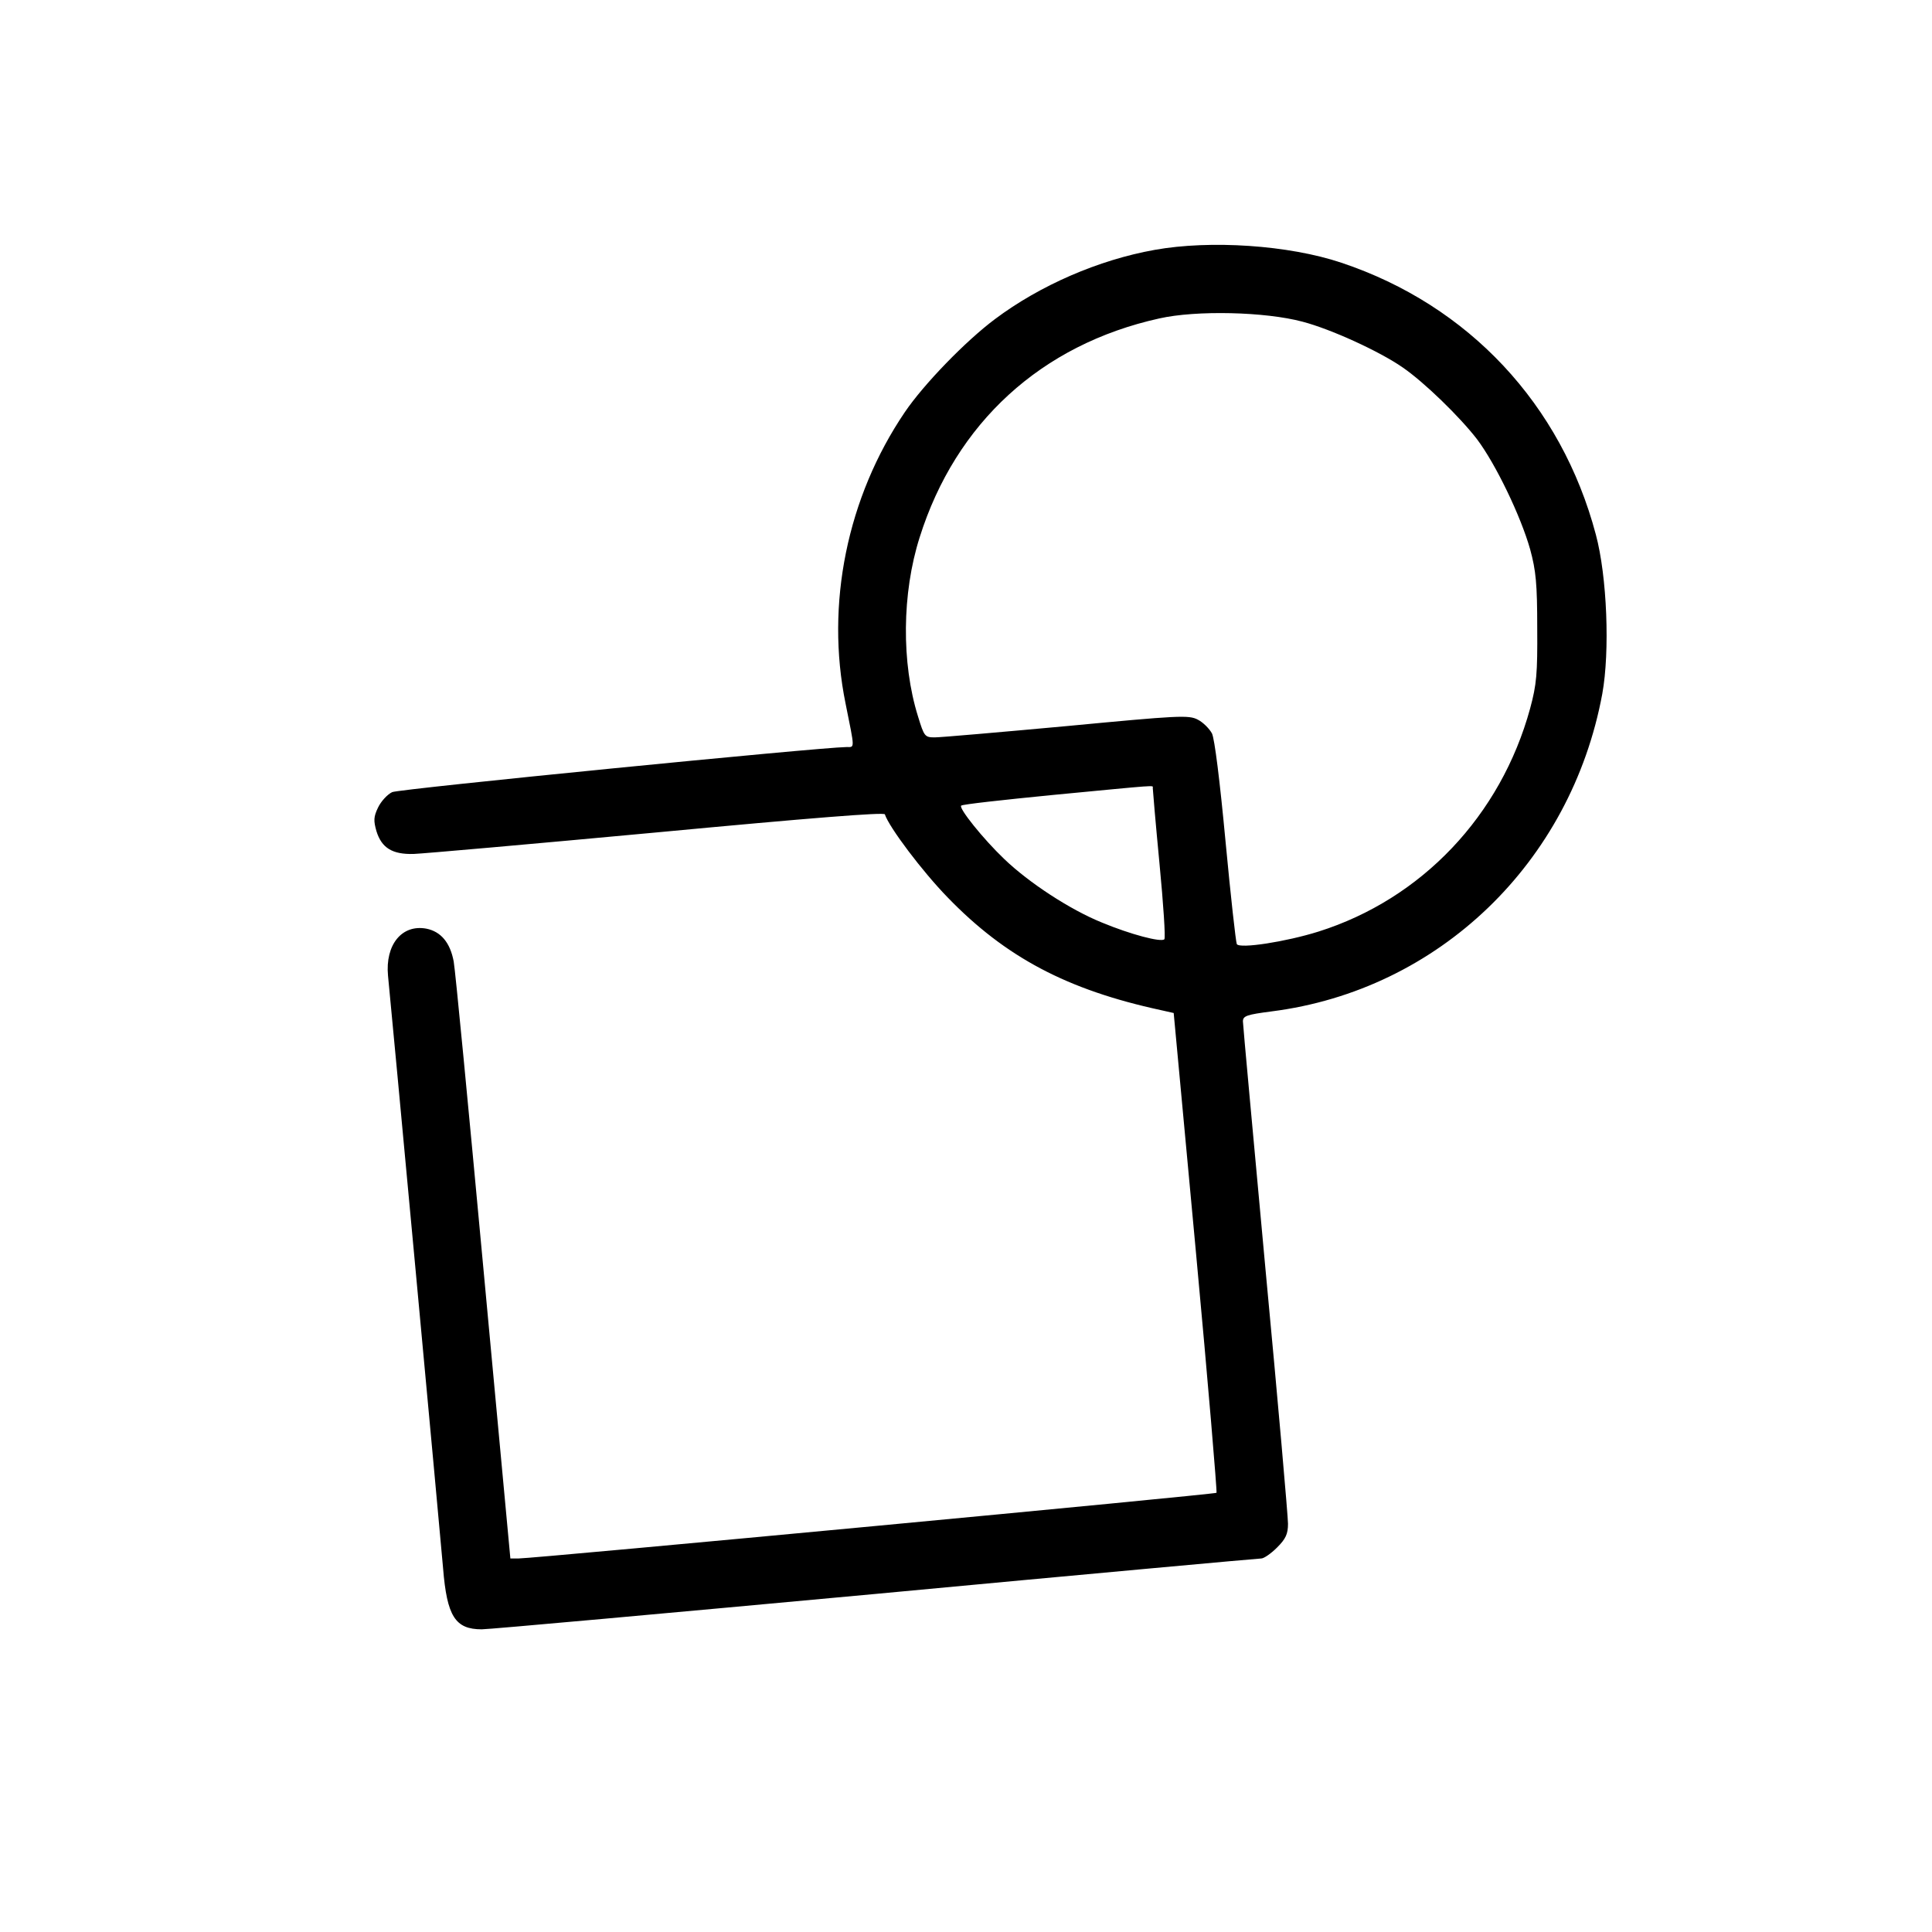
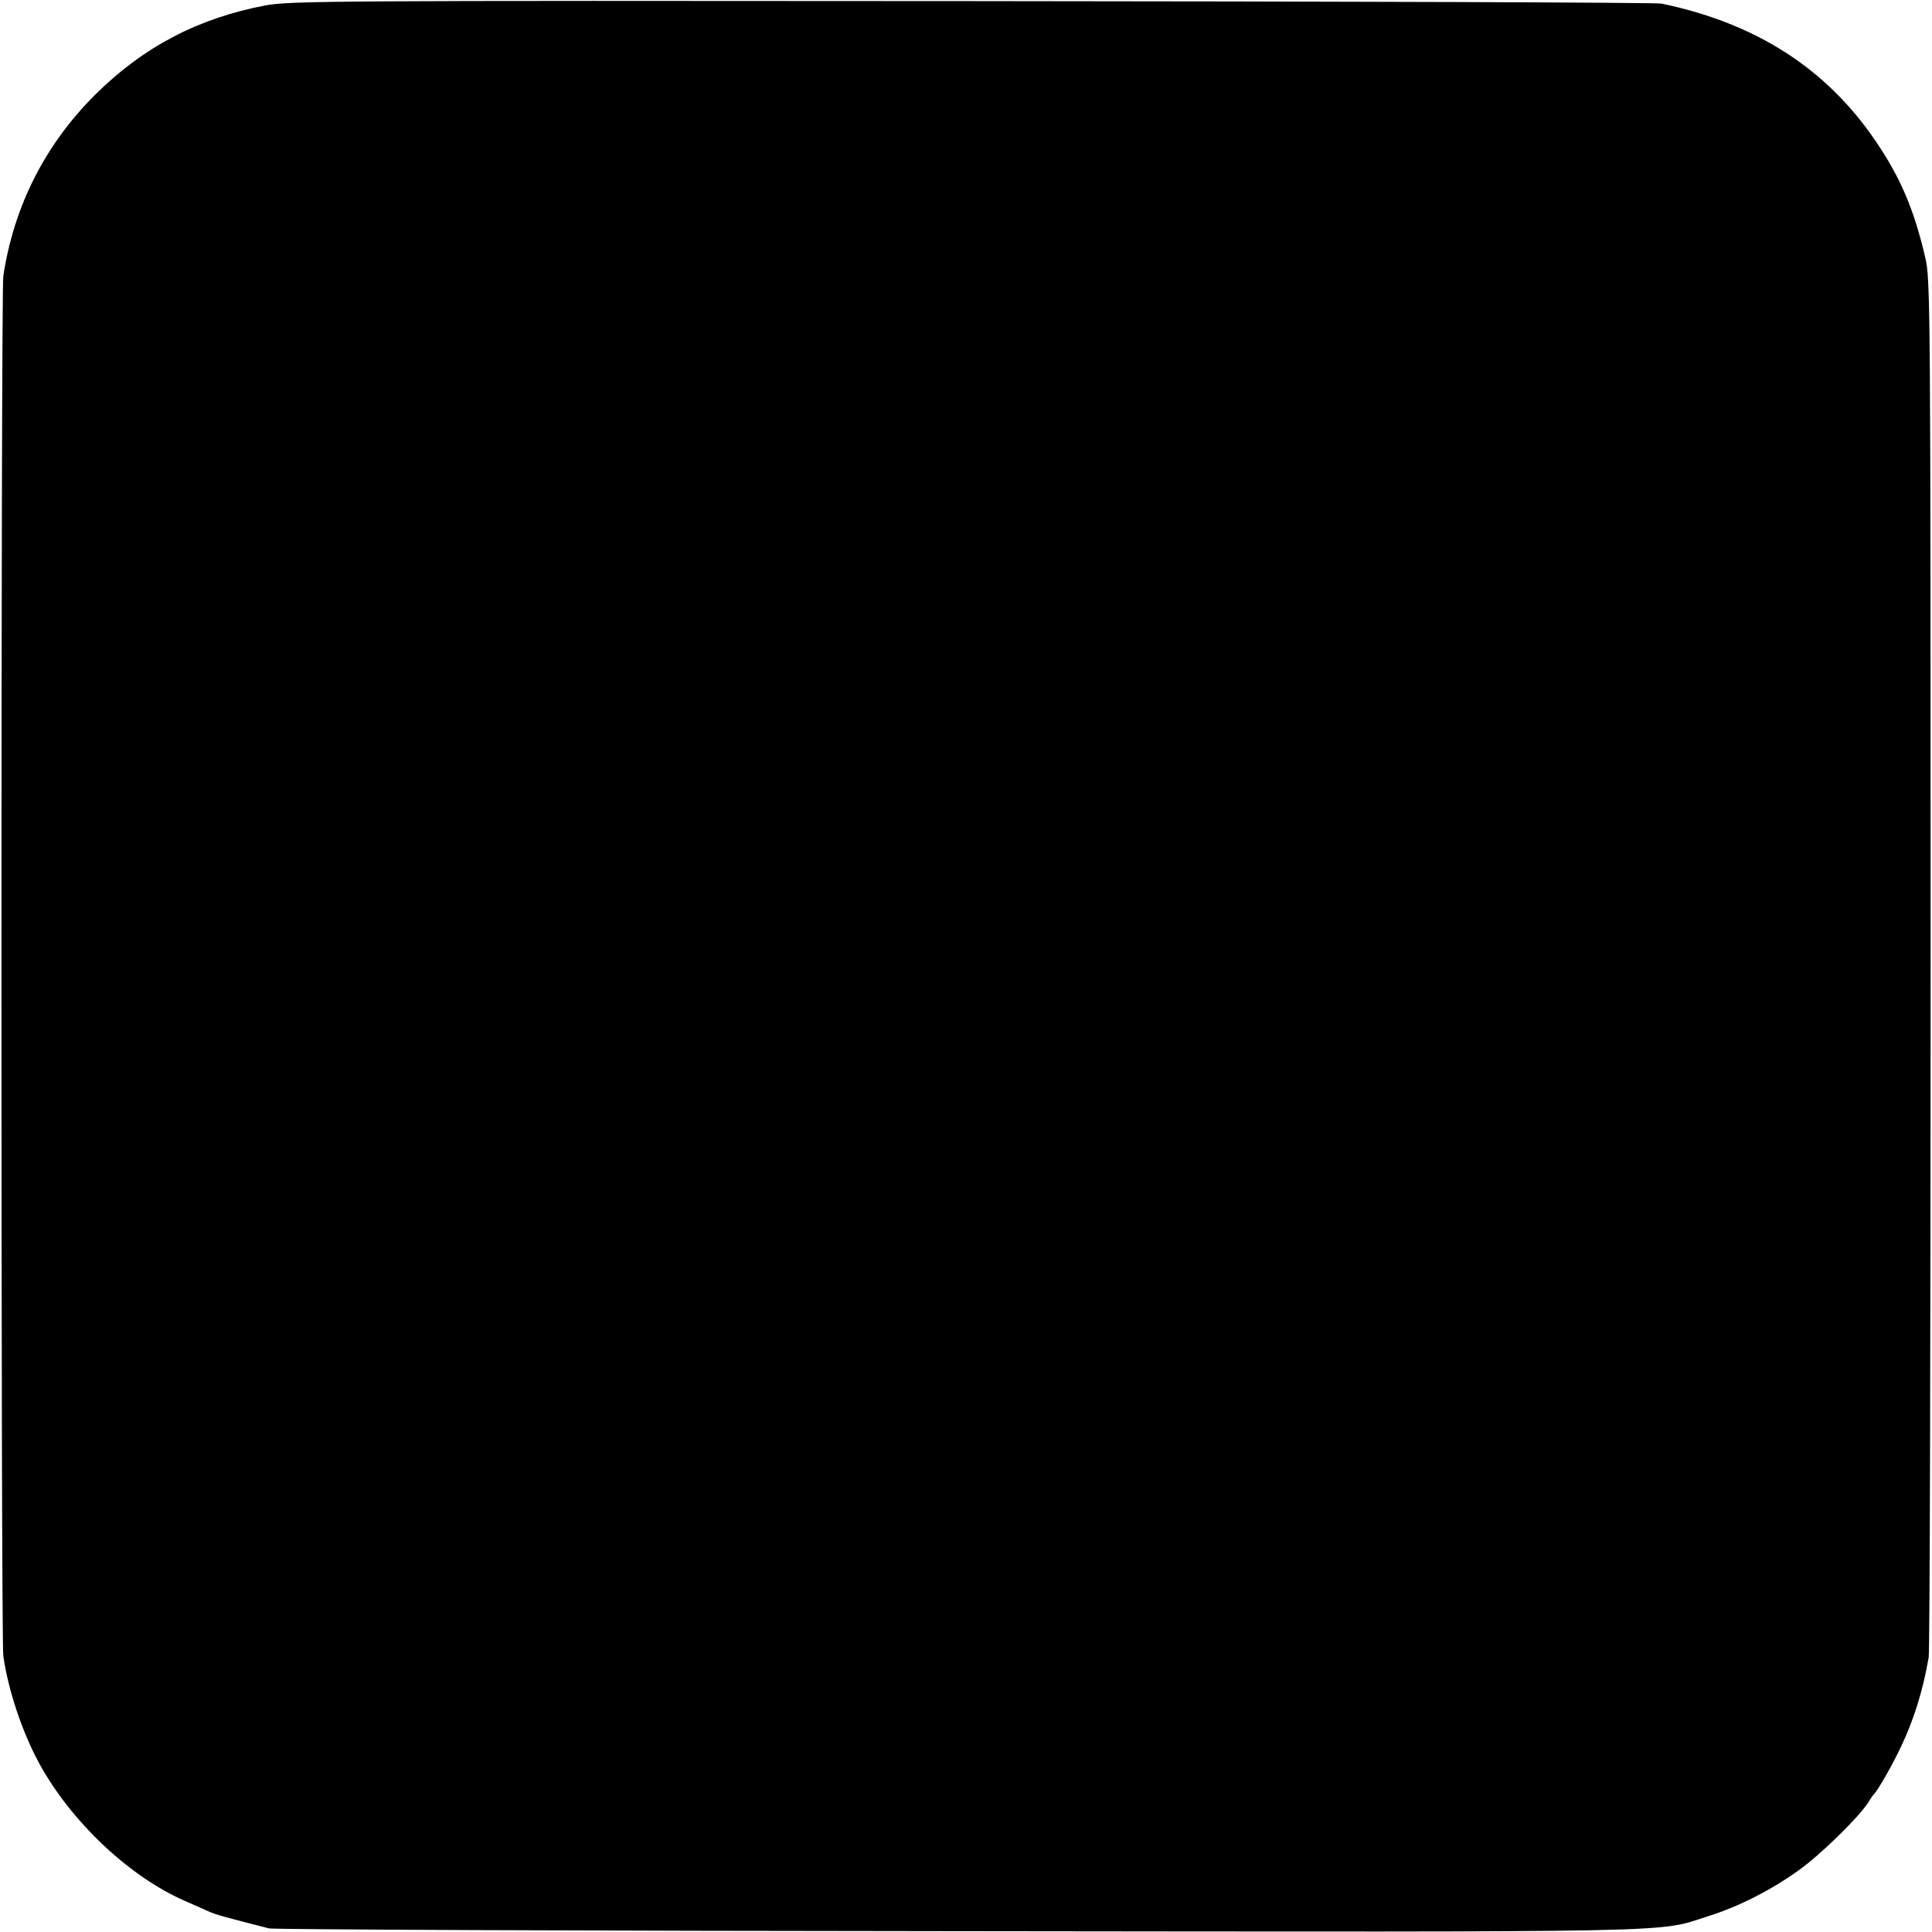
- <svg xmlns="http://www.w3.org/2000/svg" version="1.0" width="600pt" height="600pt" viewBox="0 0 600 600" preserveAspectRatio="xMidYMid meet">
-   <g transform="translate(0,600) scale(0.1,-0.1)" fill="#000000" stroke="none">
-     <path d="M3586 5224 c-174 -31 -356 -110 -496 -215 -91 -68 -221 -202 -280 -289 -179 -264 -247 -597 -184 -905 29 -144 29 -135 3 -135 -85 -1 -1389 -130 -1411 -140 -15 -7 -35 -29 -44 -48 -14 -29 -14 -41 -5 -73 16 -52 49 -73 116 -71 29 1 369 31 756 67 478 45 705 63 707 56 13 -40 117 -178 195 -258 180 -186 371 -287 662 -350 l40 -9 69 -742 c38 -408 66 -745 64 -748 -5 -5 -2119 -204 -2168 -204 l-25 0 -84 903 c-46 496 -87 924 -92 951 -11 59 -40 93 -85 102 -76 14 -128 -50 -119 -146 9 -86 164 -1756 171 -1840 12 -150 38 -190 120 -190 24 0 575 50 1224 110 650 61 1188 110 1197 110 8 0 30 15 49 34 27 27 34 42 34 74 0 22 -31 378 -70 791 -38 413 -70 759 -70 769 0 17 12 21 89 31 519 66 930 462 1027 986 24 132 15 365 -20 495 -107 404 -395 712 -790 844 -164 55 -407 71 -580 40z m459 -223 c88 -23 239 -92 311 -142 67 -46 177 -153 231 -223 58 -77 136 -239 165 -342 18 -66 22 -107 22 -244 1 -143 -2 -176 -22 -250 -91 -333 -337 -592 -657 -693 -102 -32 -245 -54 -254 -39 -3 6 -19 149 -35 319 -18 192 -34 318 -42 335 -8 15 -28 35 -44 43 -28 15 -60 13 -408 -20 -207 -19 -391 -35 -409 -35 -31 0 -33 3 -52 65 -52 166 -50 383 5 556 112 356 378 599 744 680 115 26 329 21 445 -10z m-465 -1448 c0 -5 9 -111 21 -236 12 -125 19 -230 15 -234 -10 -10 -105 15 -194 52 -99 40 -227 124 -303 197 -66 63 -142 158 -134 166 3 4 131 18 283 33 336 32 312 31 312 22z" />
+ <svg xmlns="http://www.w3.org/2000/svg" version="1.0" width="700pt" height="700pt" viewBox="0 0 700 700" preserveAspectRatio="xMidYMid meet">
+   <g transform="translate(0,700) scale(0.1,-0.1)" fill="#000000" stroke="none">
+     <path d="M960 6980 c-242 -46 -441 -150 -615 -323 -182 -181 -295 -405 -333 -657 -9 -58 -9 -4941 0 -5000 18 -125 68 -274 129 -387 114 -210 324 -410 526 -499 32 -14 72 -32 88 -39 26 -12 63 -22 220 -62 17 -4 1139 -9 2495 -10 2688 -3 2530 -6 2718 54 110 34 230 95 331 168 79 57 214 189 249 243 9 15 19 29 22 32 12 10 67 106 97 170 47 98 80 204 101 325 4 22 7 1154 7 2515 0 2384 -1 2478 -19 2555 -41 177 -91 293 -181 425 -179 263 -434 426 -775 497 -19 4 -1144 8 -2500 9 -2332 2 -2470 1 -2560 -16z" />
  </g>
</svg>
